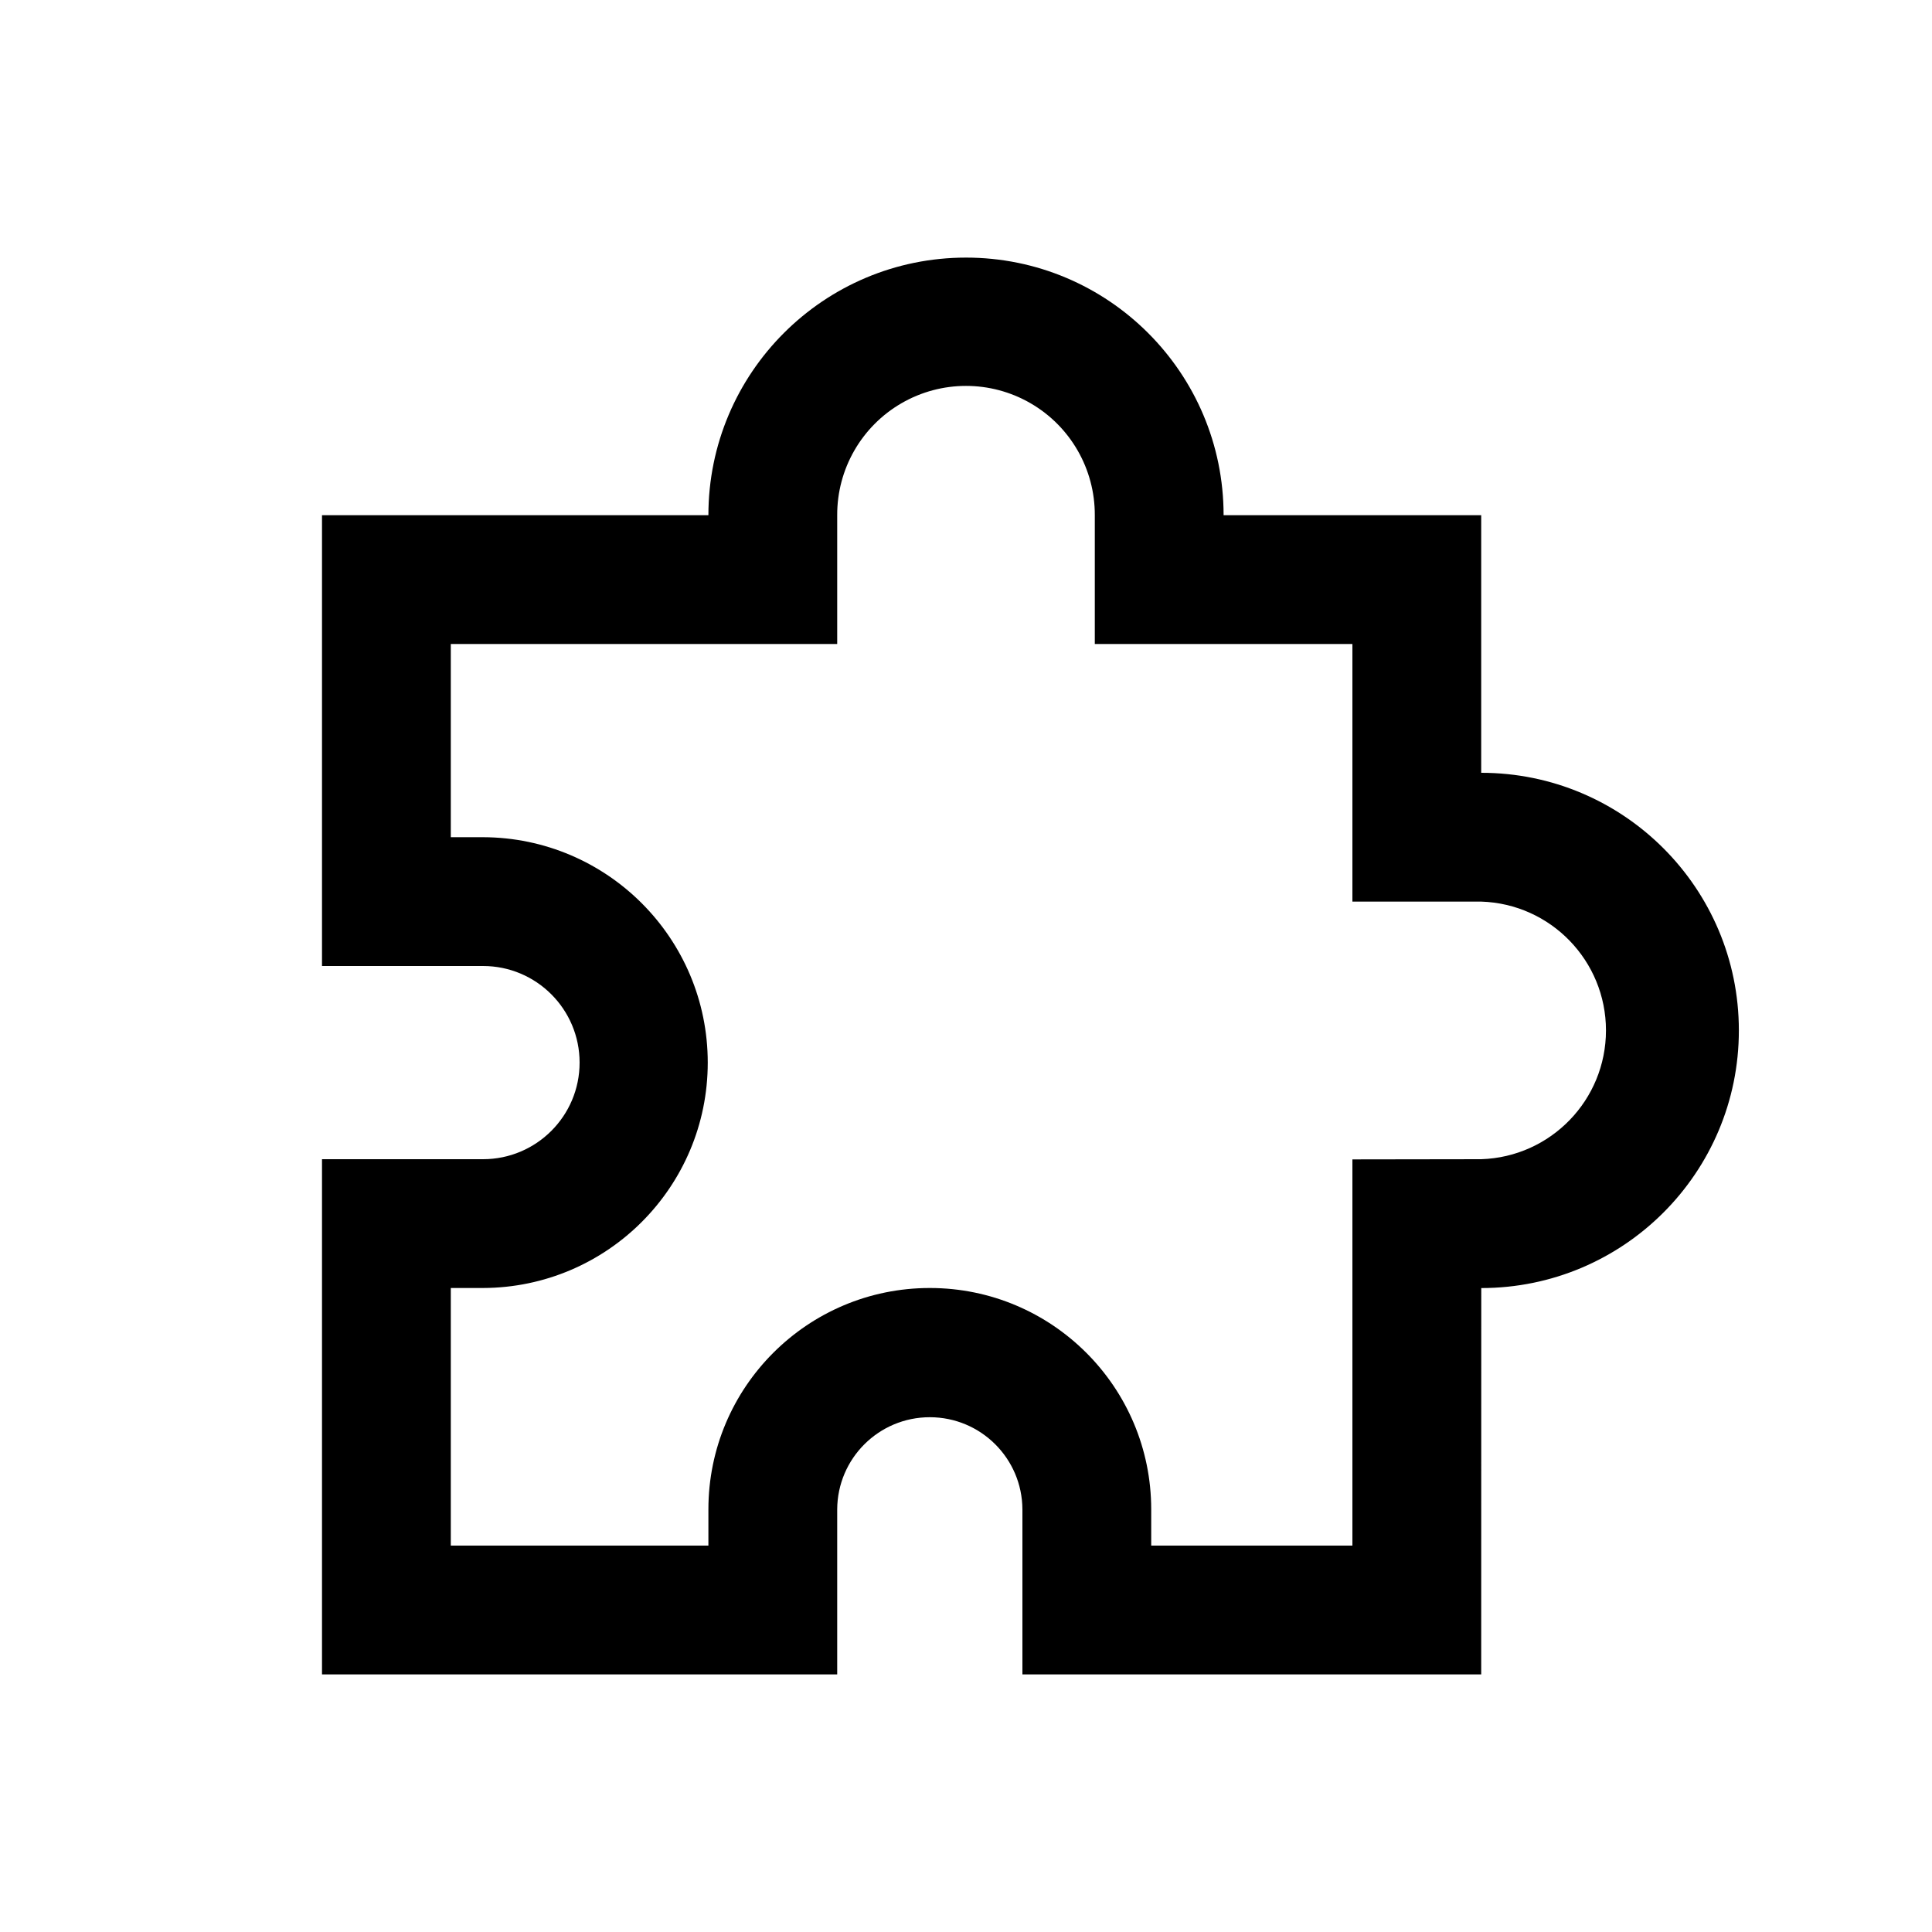
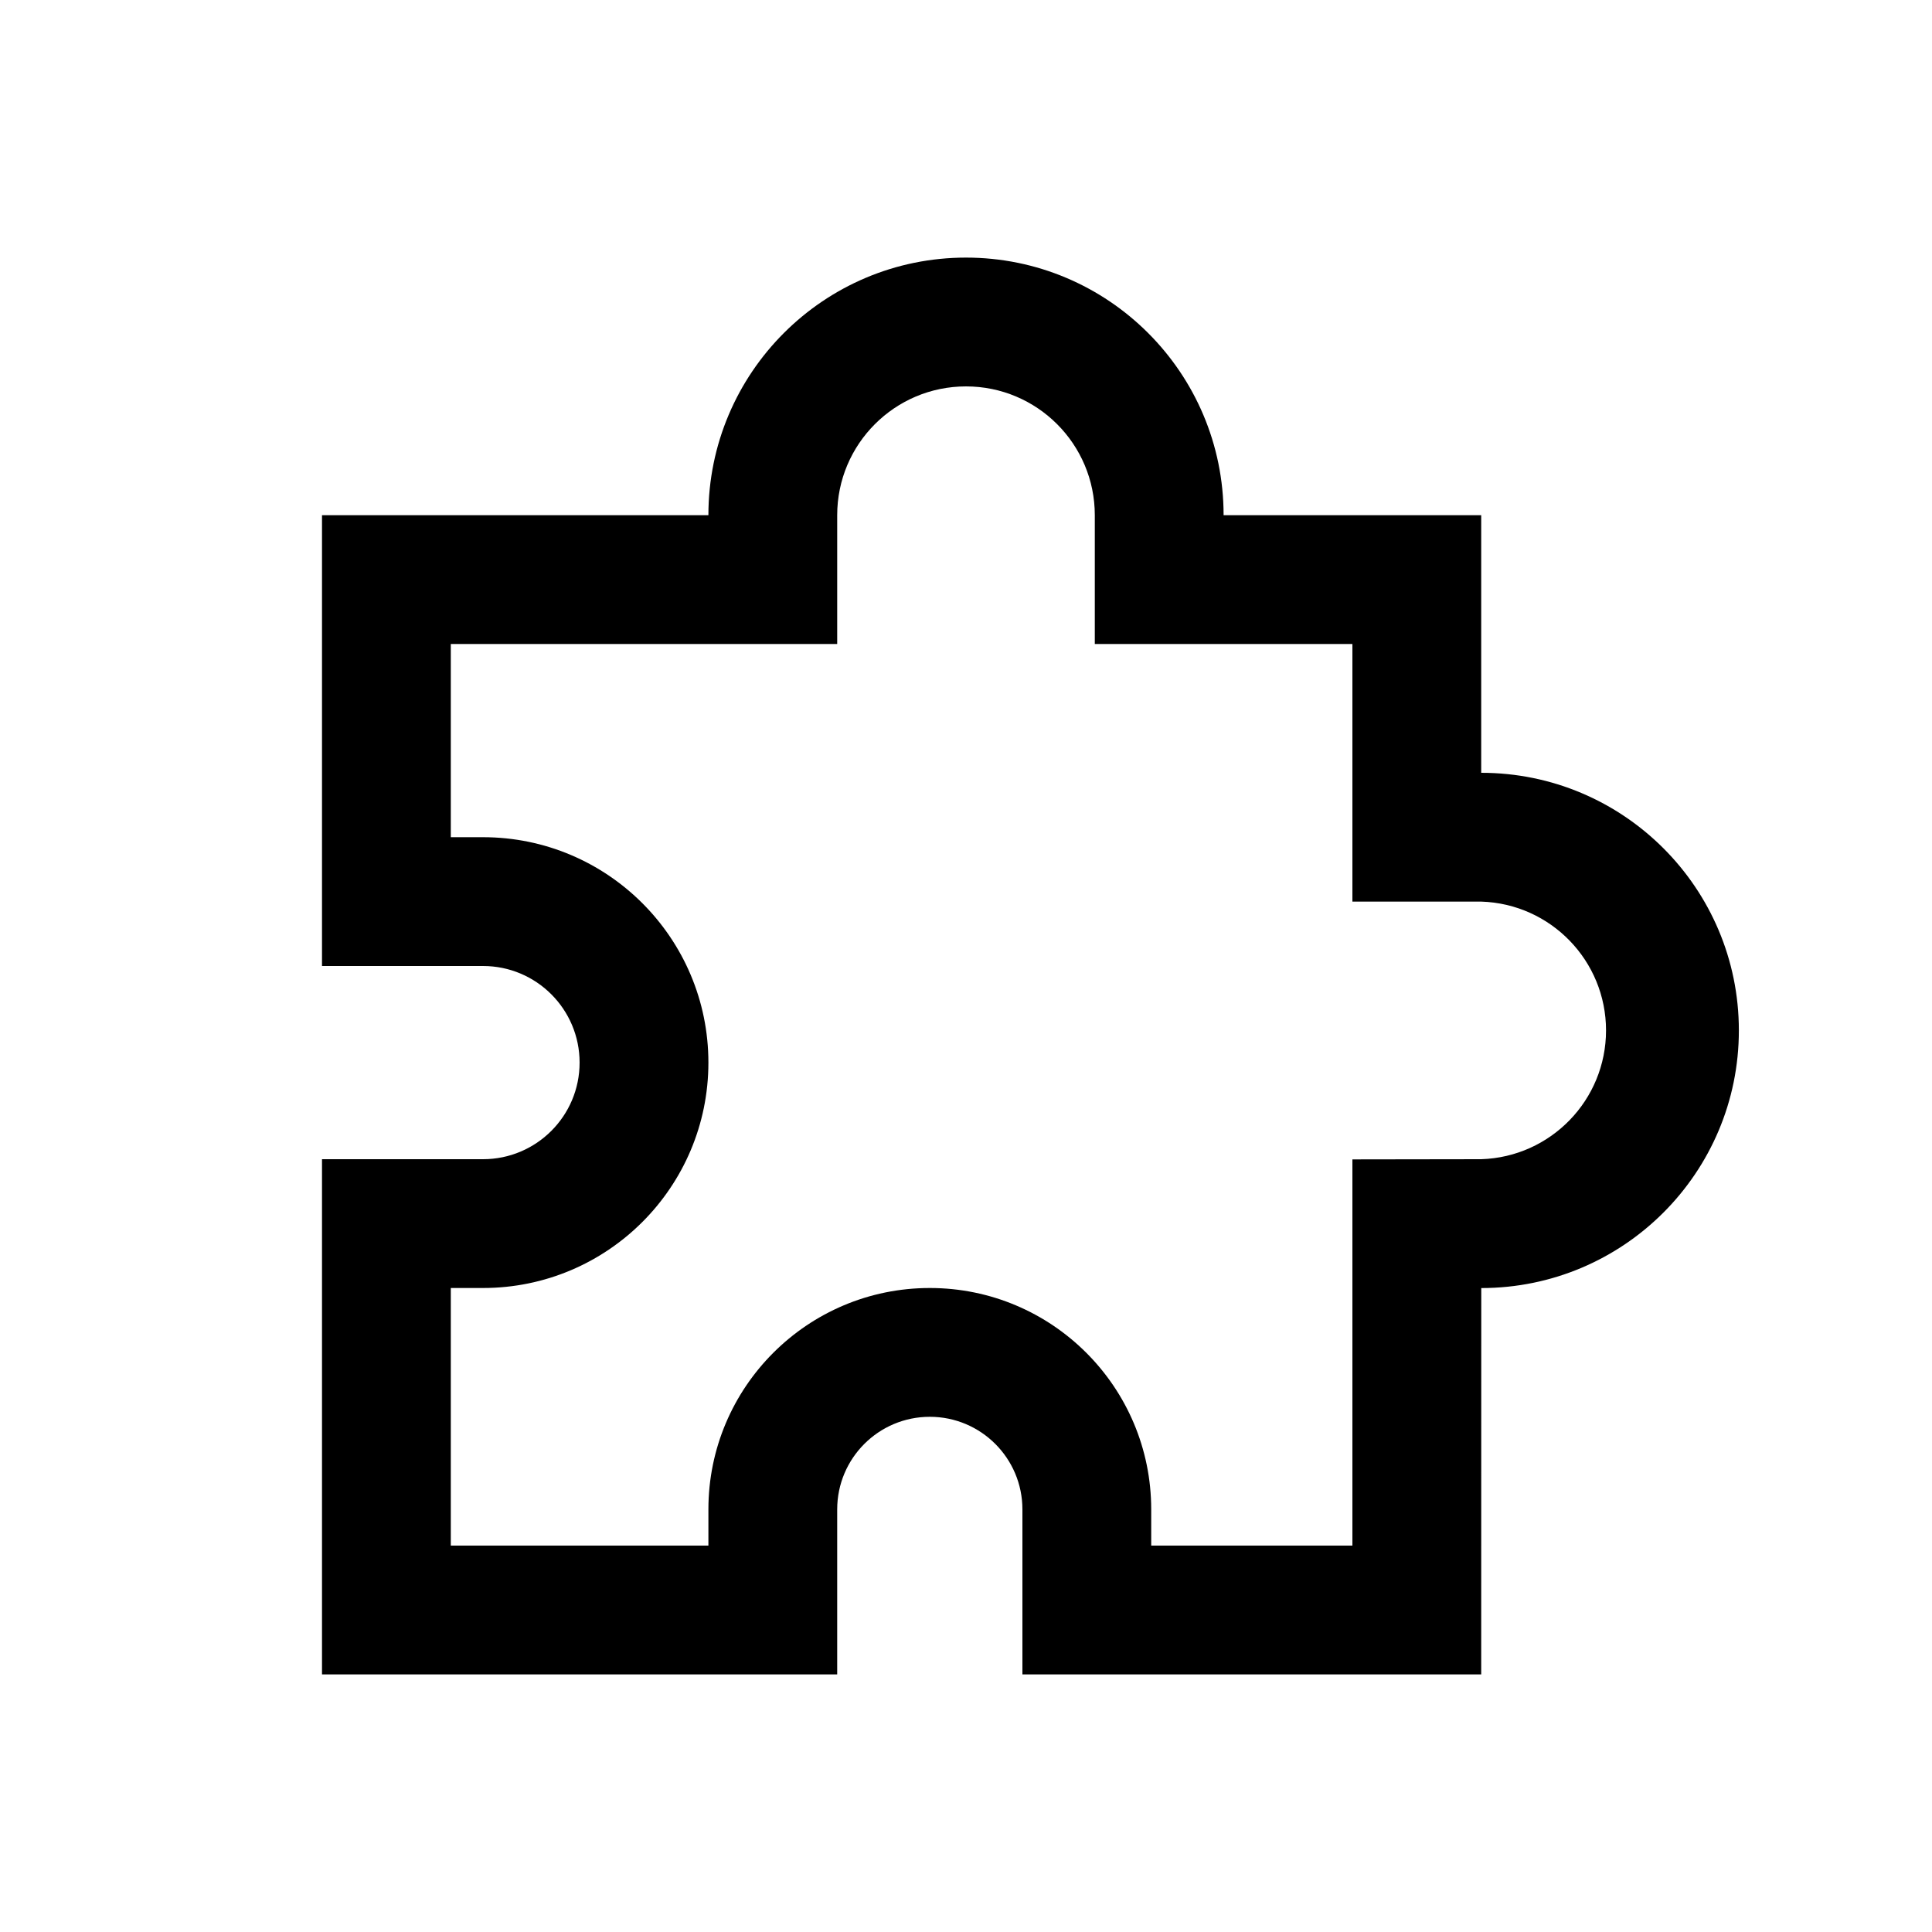
- <svg xmlns="http://www.w3.org/2000/svg" t="1629175786925" class="icon" viewBox="0 0 1024 1024" version="1.1" p-id="32604" width="200" height="200">
-   <path d="M238.933 443.733h17.067a119.467 119.467 0 0 1 0 238.933H238.933v136.533h136.533v-19.183a117.35 117.35 0 1 1 234.701 0V819.2H716.8v-204.698L785.067 614.4A68.301 68.301 0 0 0 785.067 477.867h-68.267v-136.533h-136.533V273.067a68.267 68.267 0 1 0-136.533 0v68.267H238.933v102.4z m273.067-307.2a136.533 136.533 0 0 1 136.533 136.533h136.533v136.533a136.533 136.533 0 0 1 0.034 273.101L785.067 887.467h-243.166v-87.45a49.084 49.084 0 0 0-98.167 0V887.467H170.667v-273.067h85.333a51.2 51.2 0 0 0 0-102.4H170.667V273.067h204.8a136.533 136.533 0 0 1 136.533-136.533z" p-id="32605" />
+ <svg viewBox="0 0 1024 1024" width="200" height="200">
+   <path d="M238.933 443.733H256a119.467 119.467 0 010 238.934h-17.067V819.2h136.534v-19.183a117.35 117.35 0 11234.7 0V819.2H716.8V614.502l68.267-.102a68.3 68.3 0 000-136.533H716.8V341.333H580.267v-68.266a68.267 68.267 0 10-136.534 0v68.266h-204.8v102.4zM512 136.533a136.533 136.533 0 01136.533 136.534h136.534V409.6a136.533 136.533 0 01.034 273.1l-.034 204.767H541.9v-87.45a49.084 49.084 0 00-98.168 0v87.45H170.667V614.4H256a51.2 51.2 0 000-102.4h-85.333V273.067h204.8A136.533 136.533 0 01512 136.533z" />
</svg>
